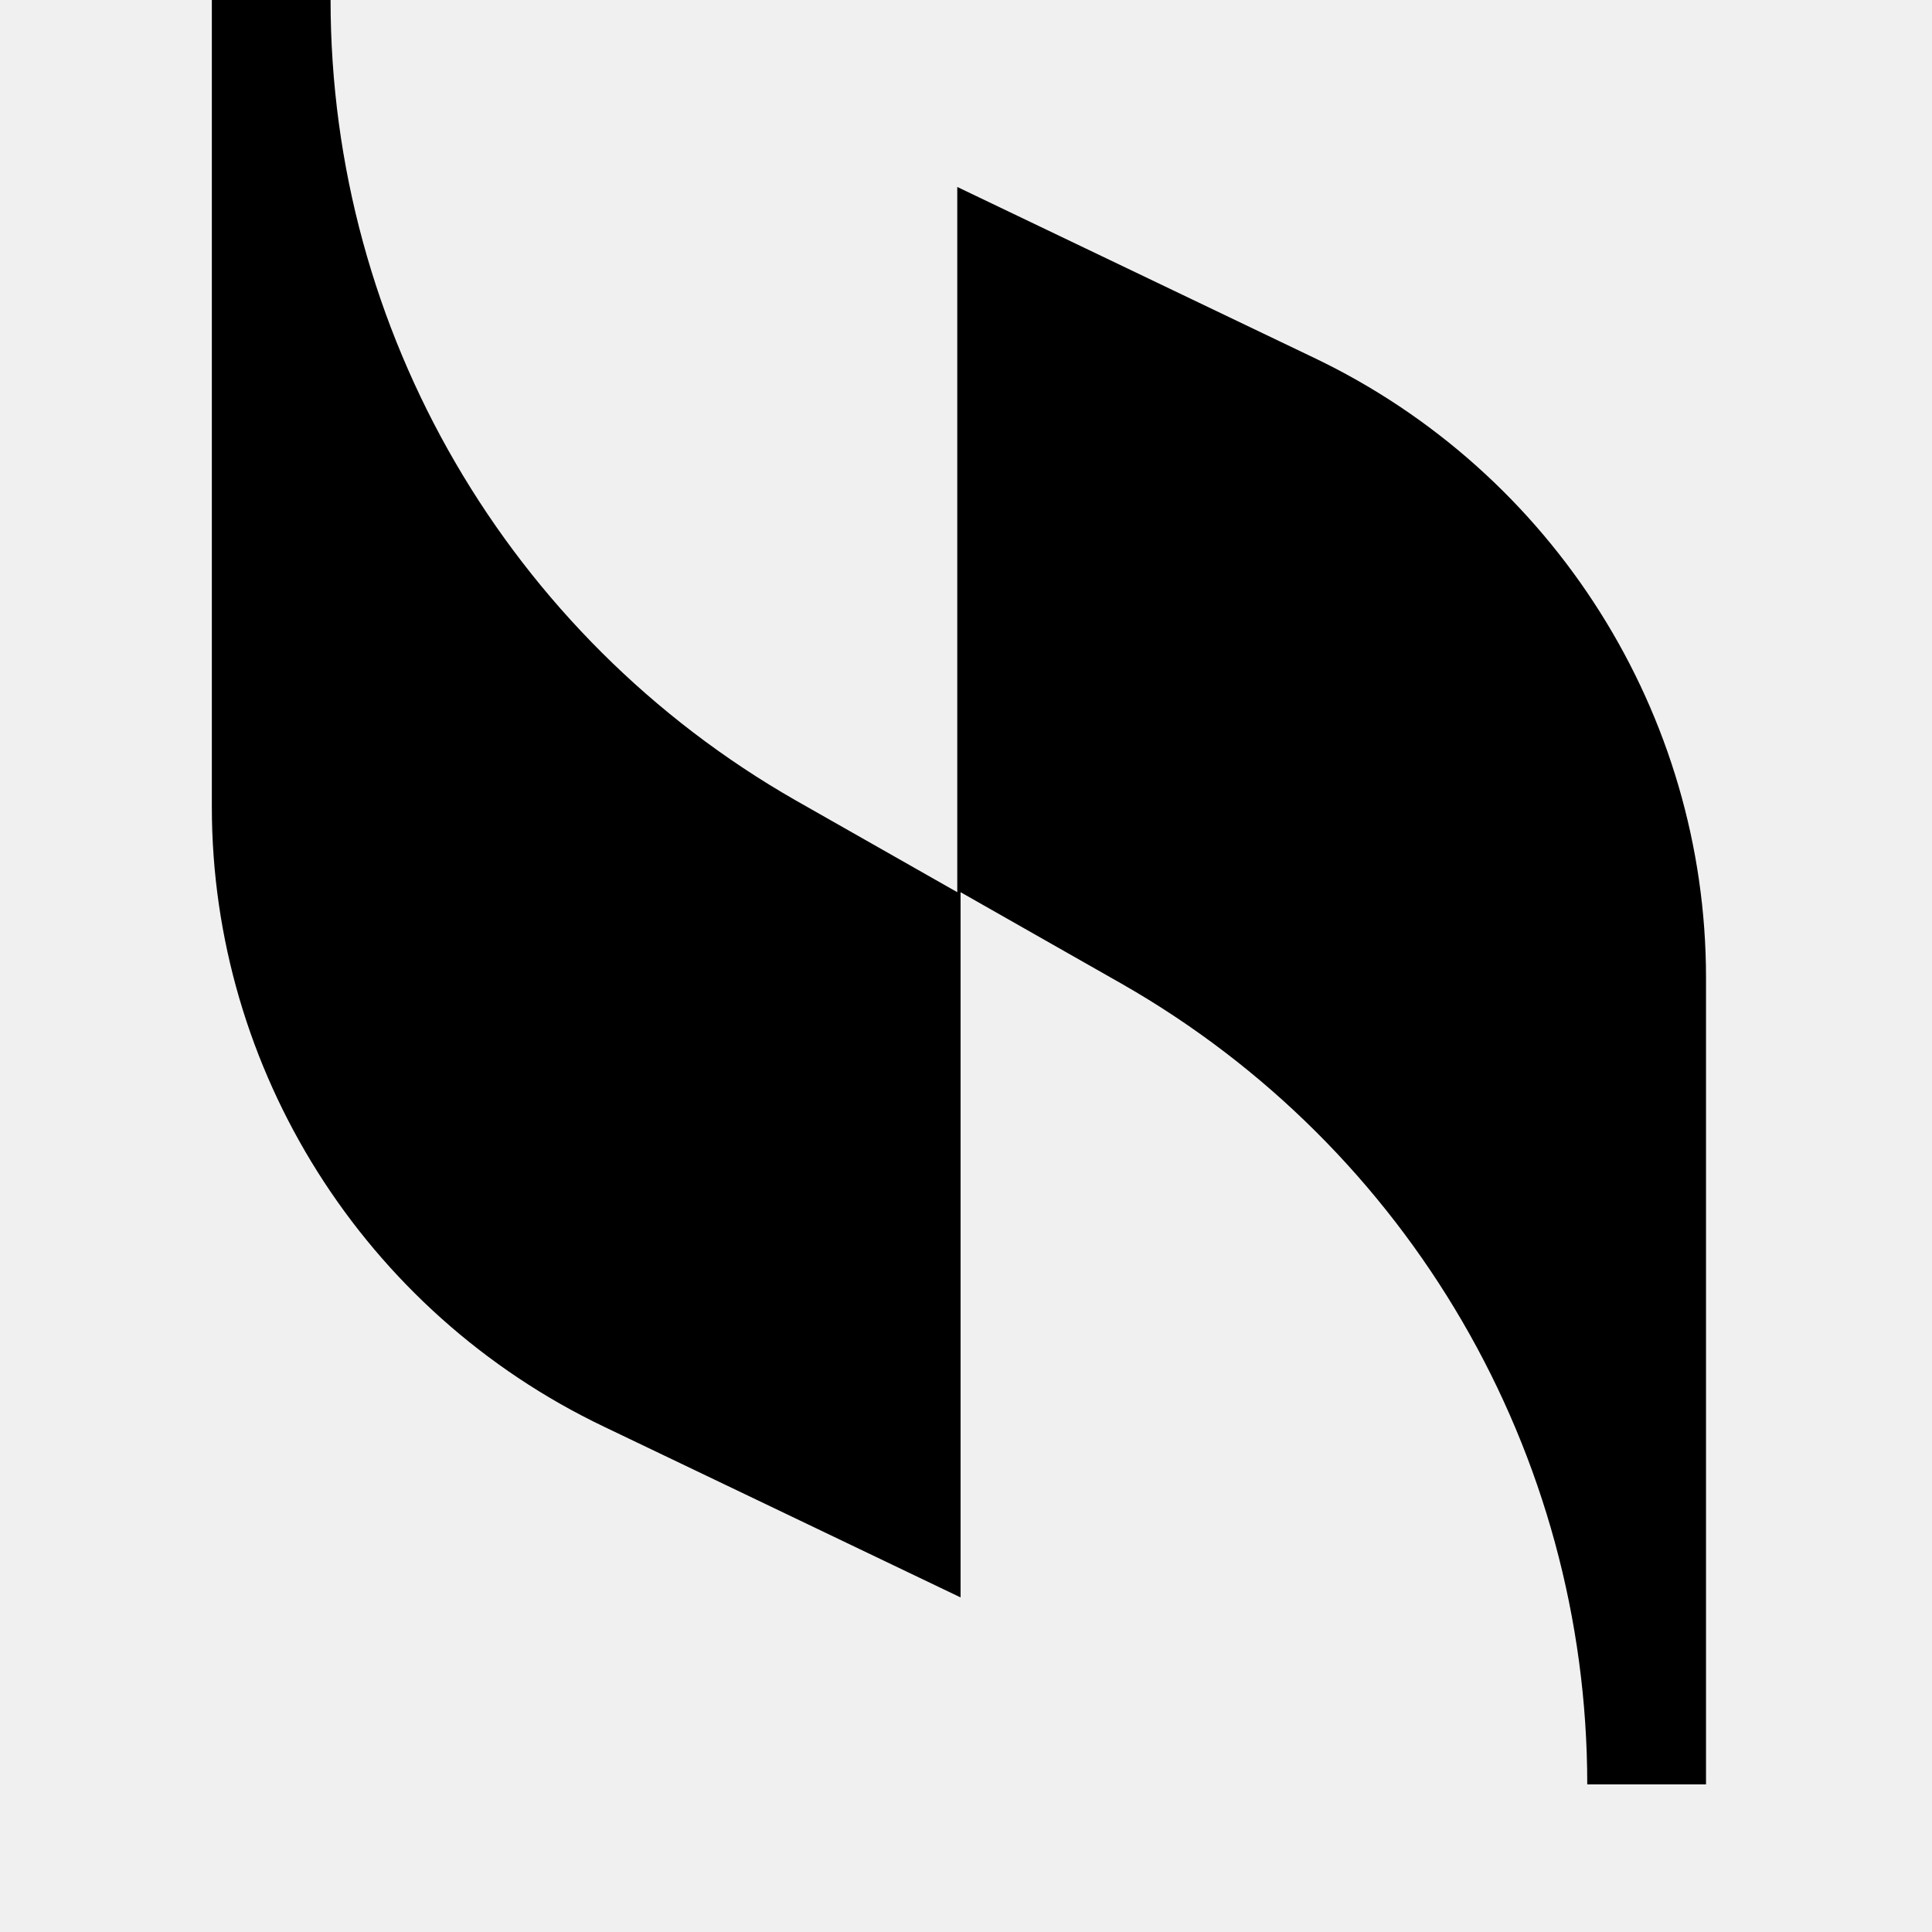
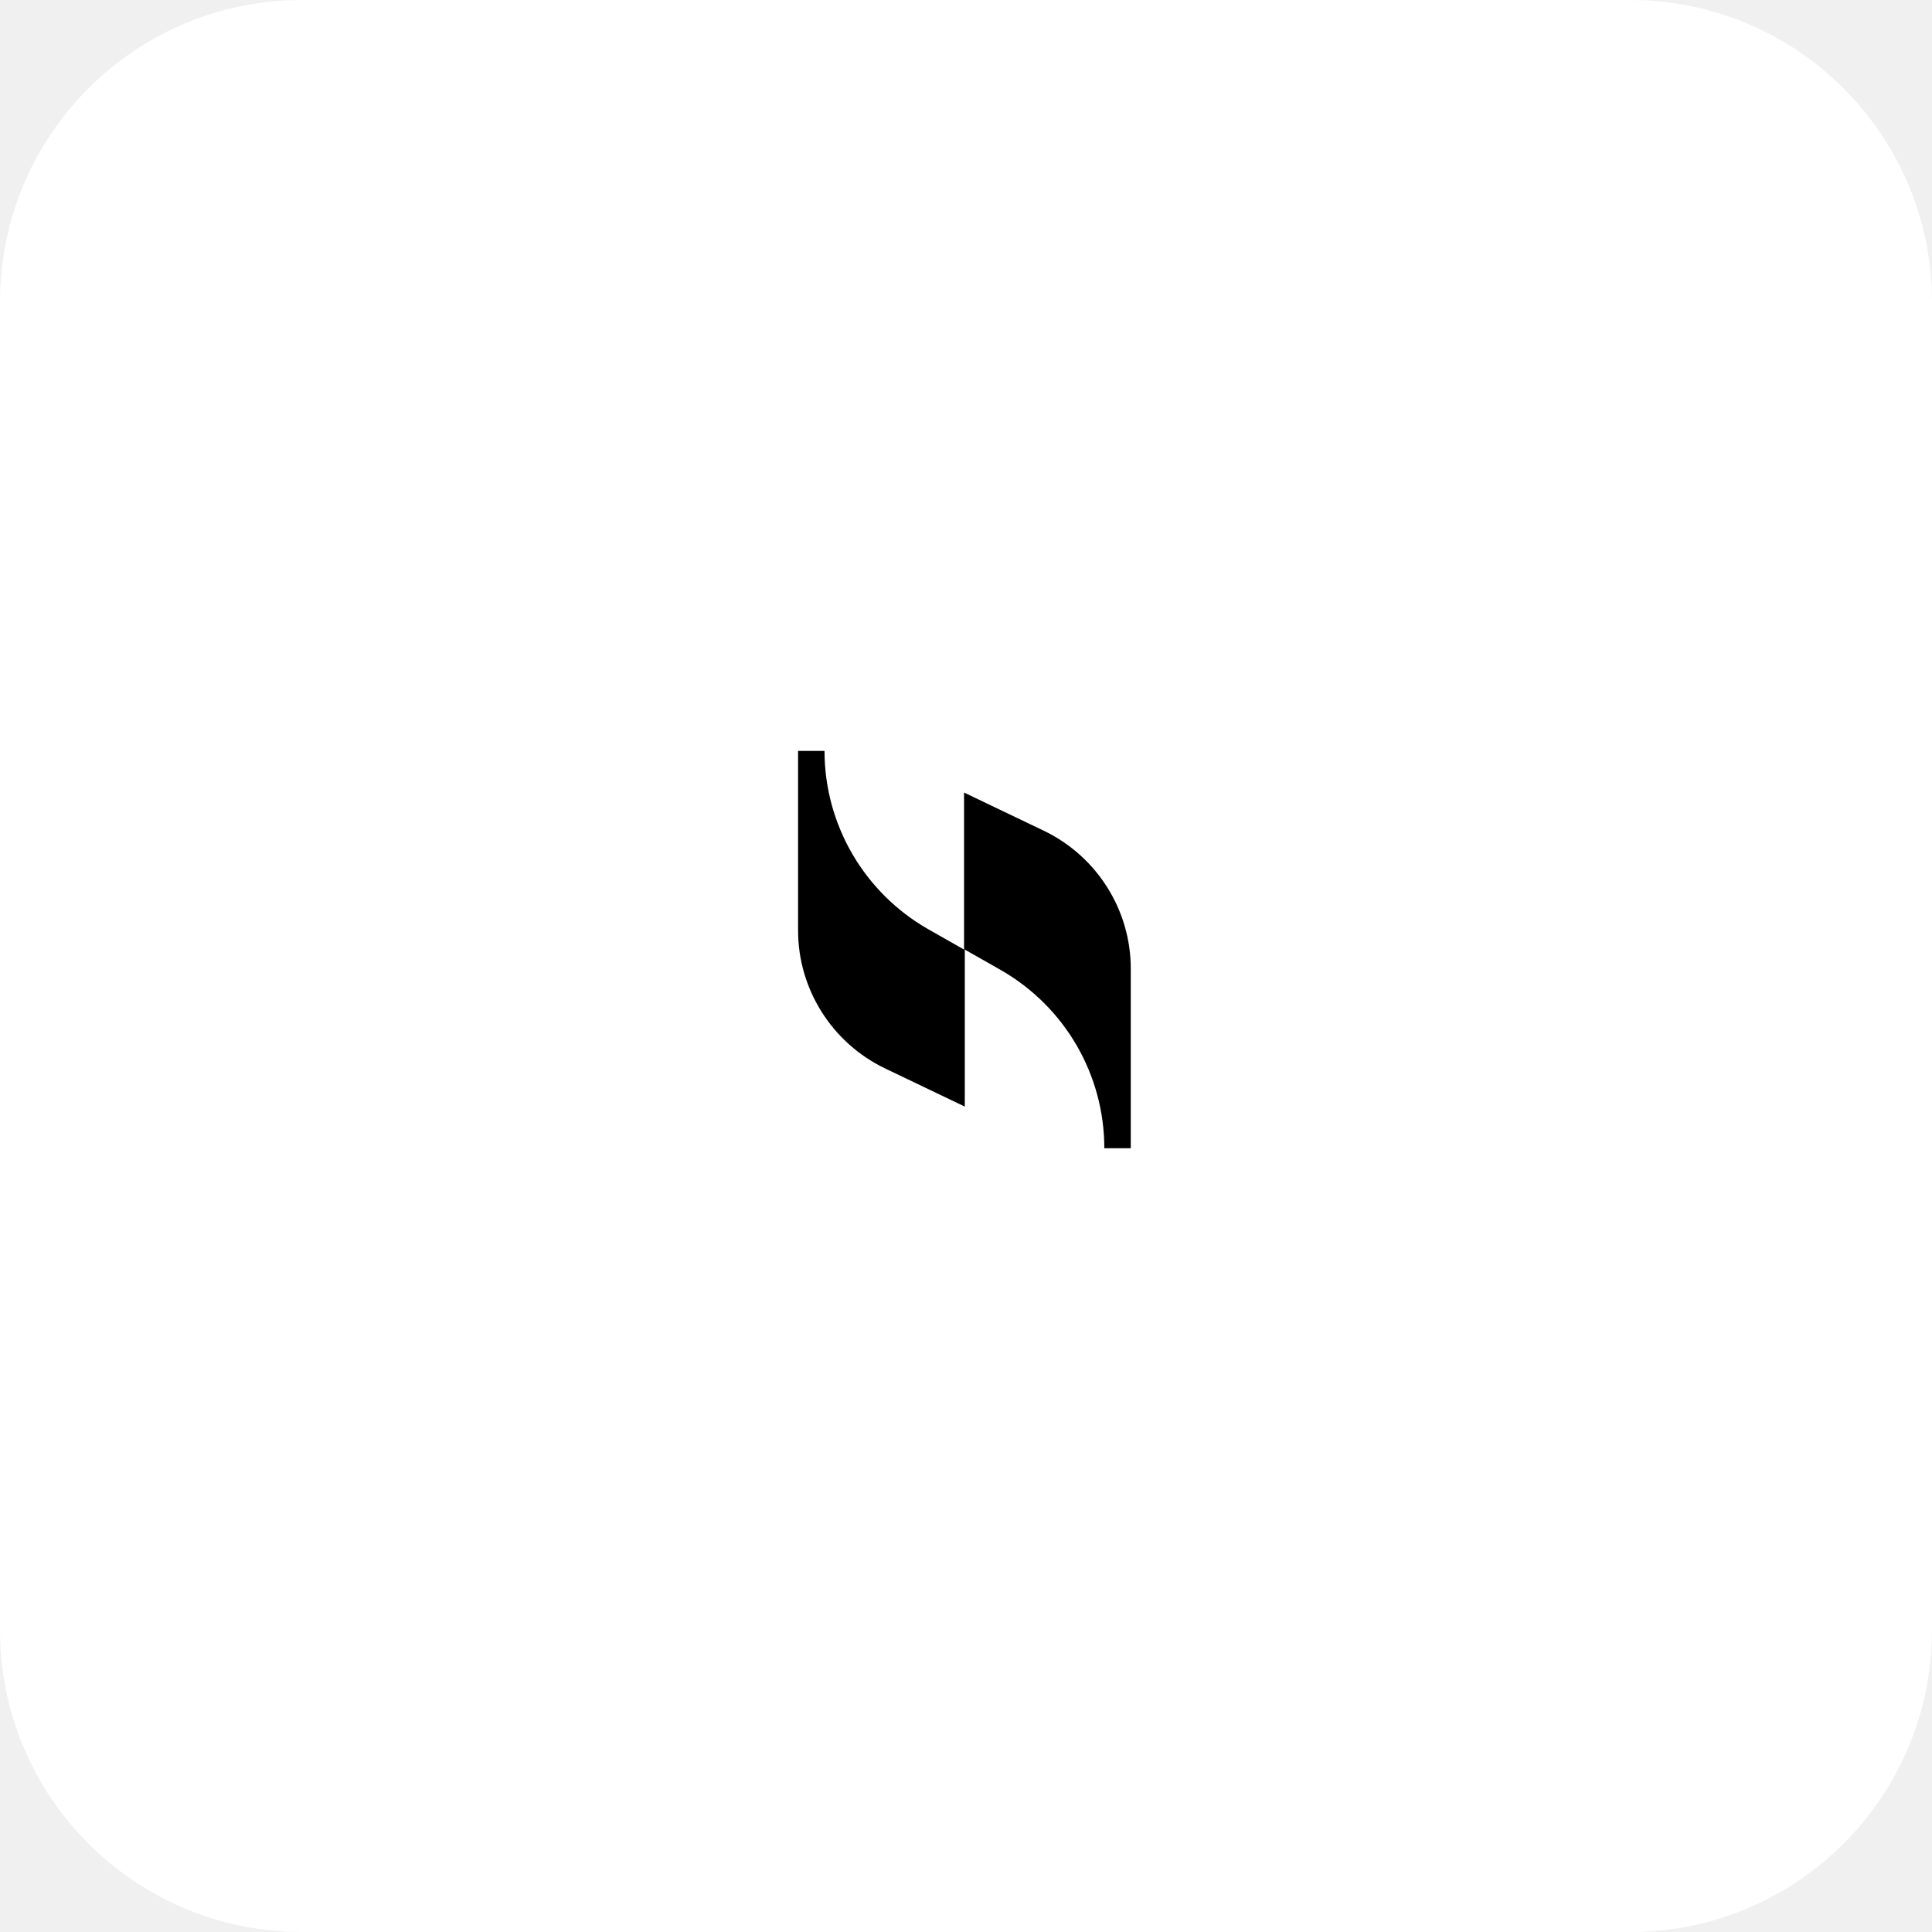
- <svg xmlns="http://www.w3.org/2000/svg" width="32" height="32" viewBox="0 0 97 114" fill="none">
-   <path d="M47.985 11.032V52.645L38.448 47.226C21.516 37.548 11.006 19.548 11.006 0H4V47.613C4 63.097 12.953 77.419 27.16 84.194L48.18 94.258V52.645L57.716 58.065C74.648 67.742 85.158 85.742 85.158 105.29H92.165V57.677C92.165 42.194 83.212 27.871 69.004 21.097L47.985 11.032Z" fill="black" />
+ <svg xmlns="http://www.w3.org/2000/svg" width="512" height="512" viewBox="0 0 512 512" fill="none">
+   <rect width="512" height="512" rx="80" fill="white" />
+   <g transform="translate(207.5, 199) scale(1)">
+     <path d="M47.985 11.032V52.645L38.448 47.226C21.516 37.548 11.006 19.548 11.006 0H4V47.613C4 63.097 12.953 77.419 27.16 84.194L48.18 94.258V52.645L57.716 58.065C74.648 67.742 85.158 85.742 85.158 105.29H92.165V57.677C92.165 42.194 83.212 27.871 69.004 21.097L47.985 11.032Z" fill="black" />
+   </g>
</svg>
